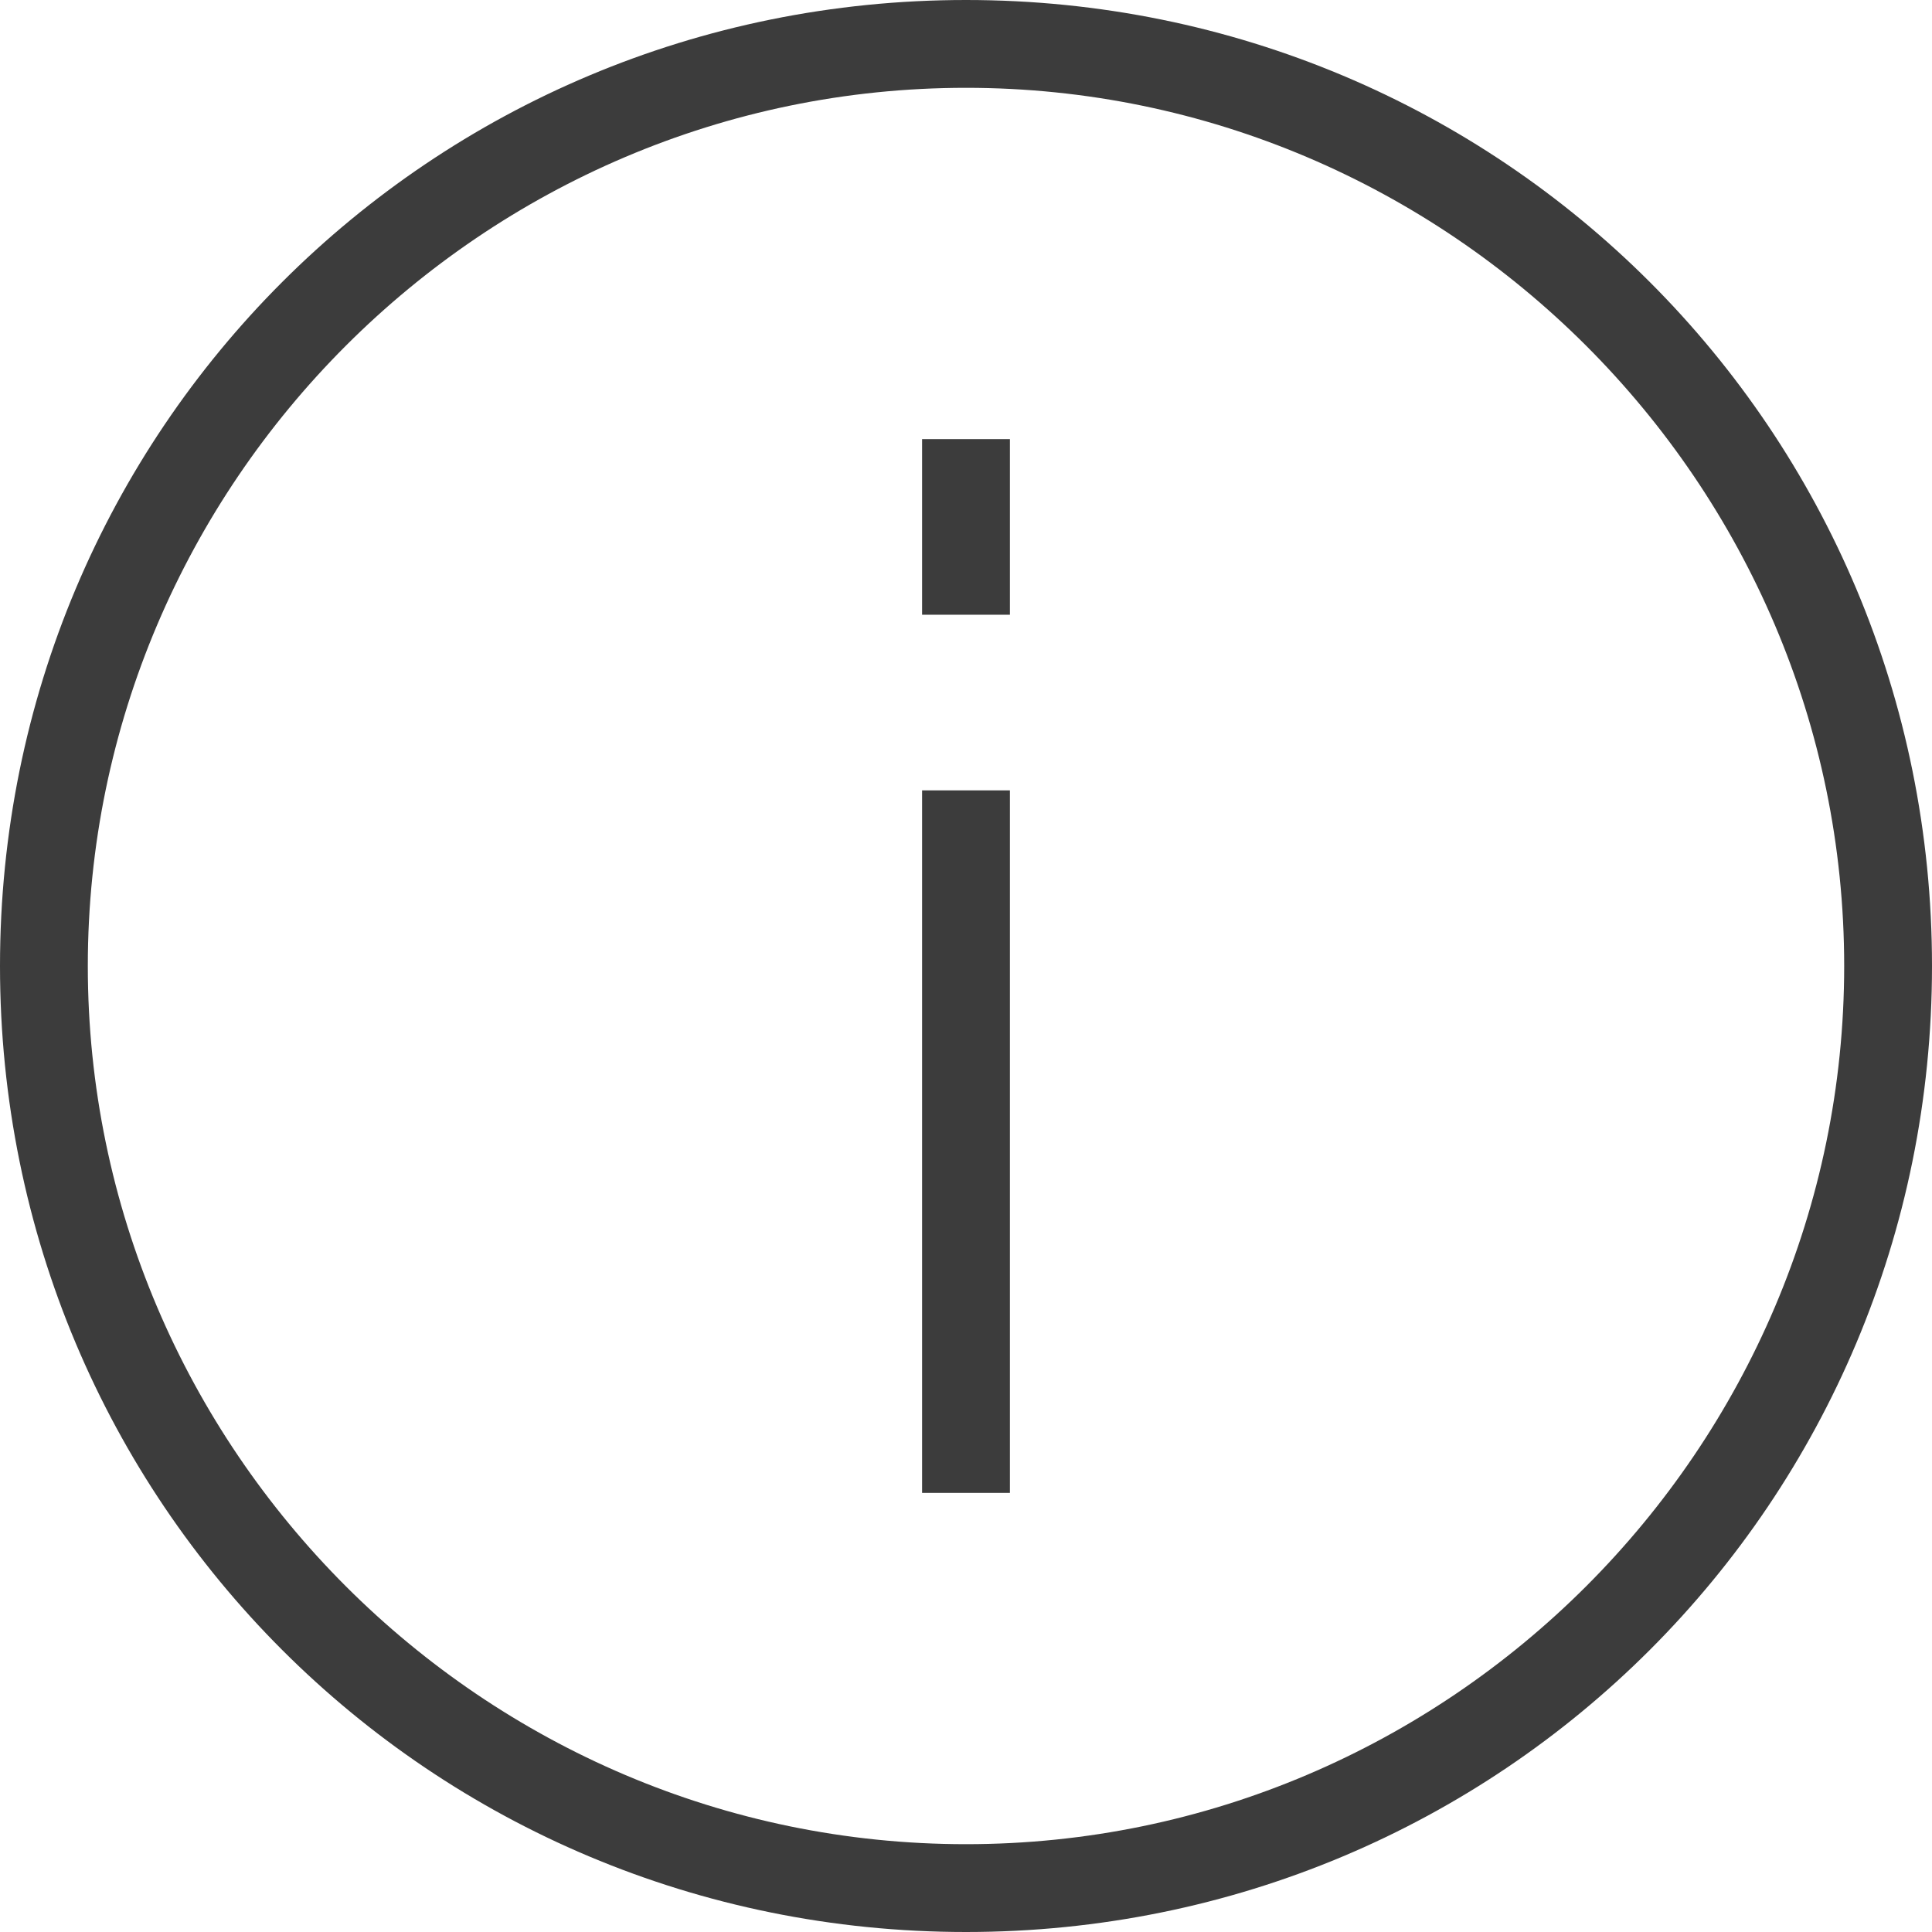
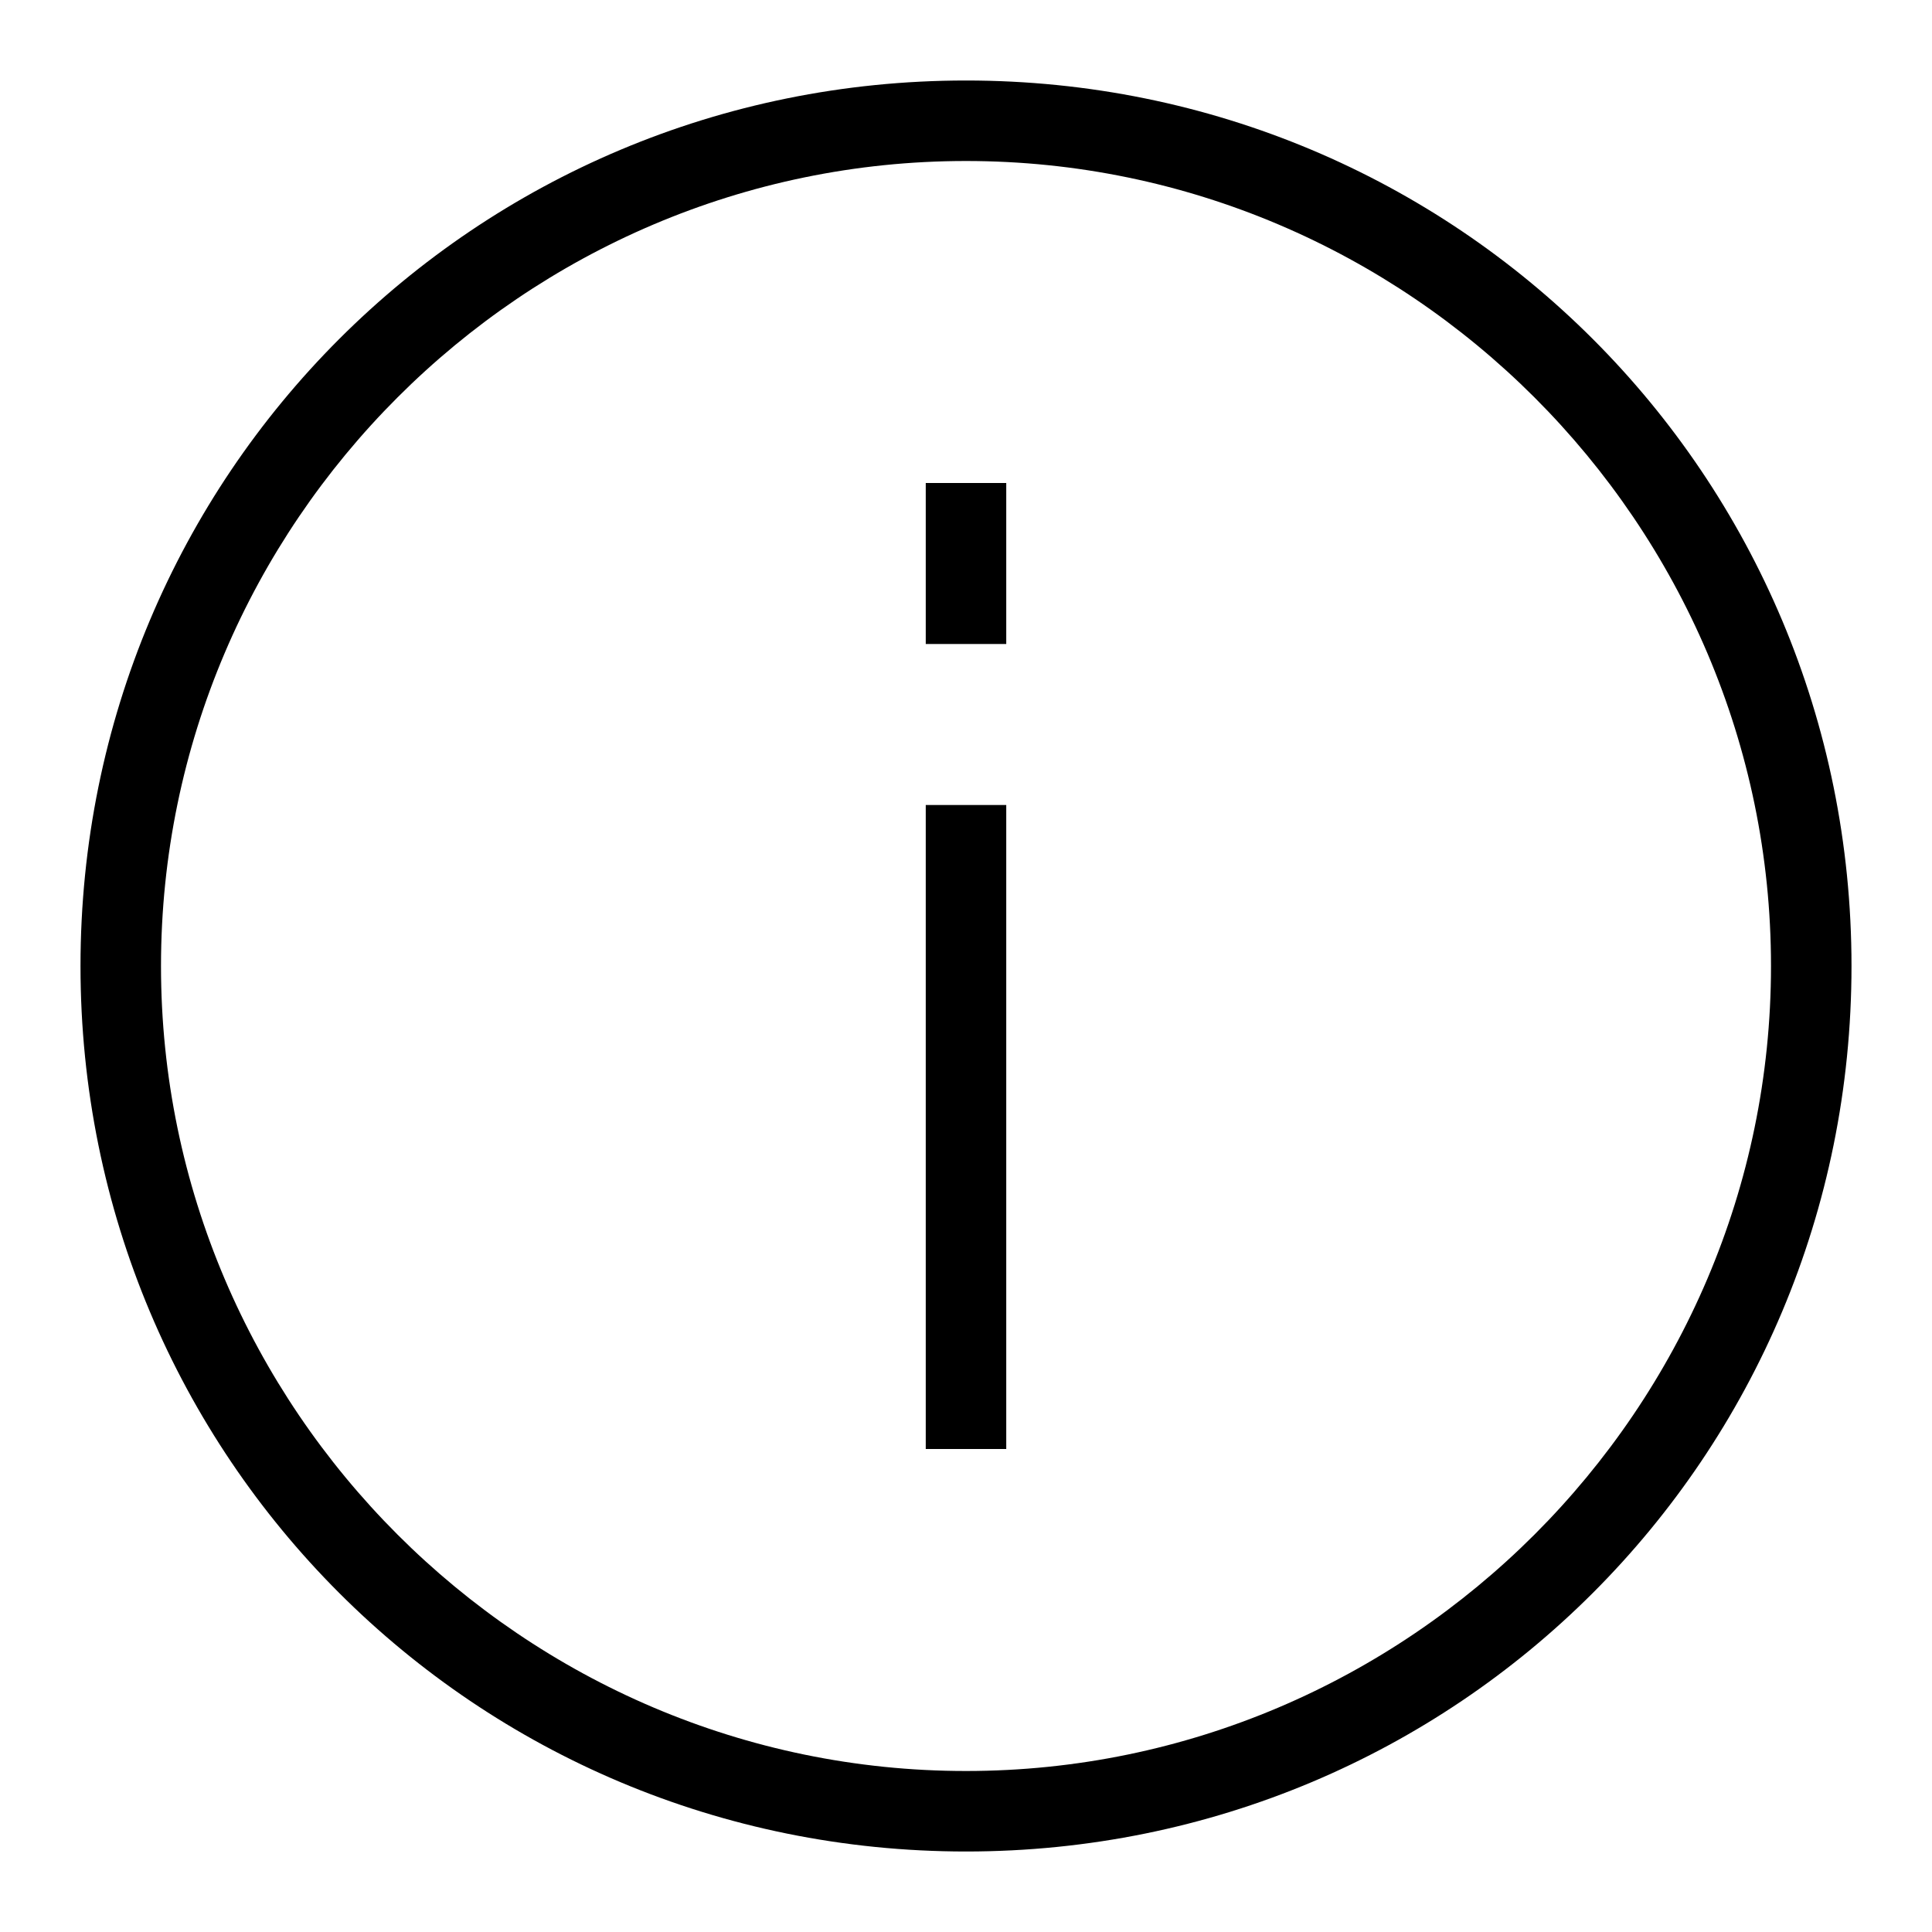
- <svg xmlns="http://www.w3.org/2000/svg" width="22" height="22" viewBox="0 0 22 22" fill="none">
-   <path d="M11 0C4.9 0 0 4.9 0 11C0 17.1 4.9 22 11 22C17.1 22 22 17.1 22 11C22 4.9 17.1 0 11 0ZM11 21C5.5 21 1 16.5 1 11C1 5.5 5.5 1 11 1C16.5 1 21 5.5 21 11C21 16.5 16.5 21 11 21ZM10.5 9H11.5V17H10.5V9ZM10.5 5H11.5V7H10.5V5Z" fill="#3C3C3C" />
+ <svg xmlns="http://www.w3.org/2000/svg" width="24" height="24" viewBox="0 0 24 24" fill="none">
+   <path class="WindowText" fill="Black" d="M12 1C5.9 1 1 5.9 1 12C1 18.1 5.9 23 12 23C18.1 23 23 18.1 23 12C23 5.9 18.1 1 12 1ZM12 22C6.5 22 2 17.5 2 12C2 6.5 6.5 2 12 2C17.5 2 22 6.5 22 12C22 17.5 17.5 22 12 22ZM11.5 10H12.5V18H11.5V10ZM11.5 6H12.5V8H11.5V6Z" />
</svg>
